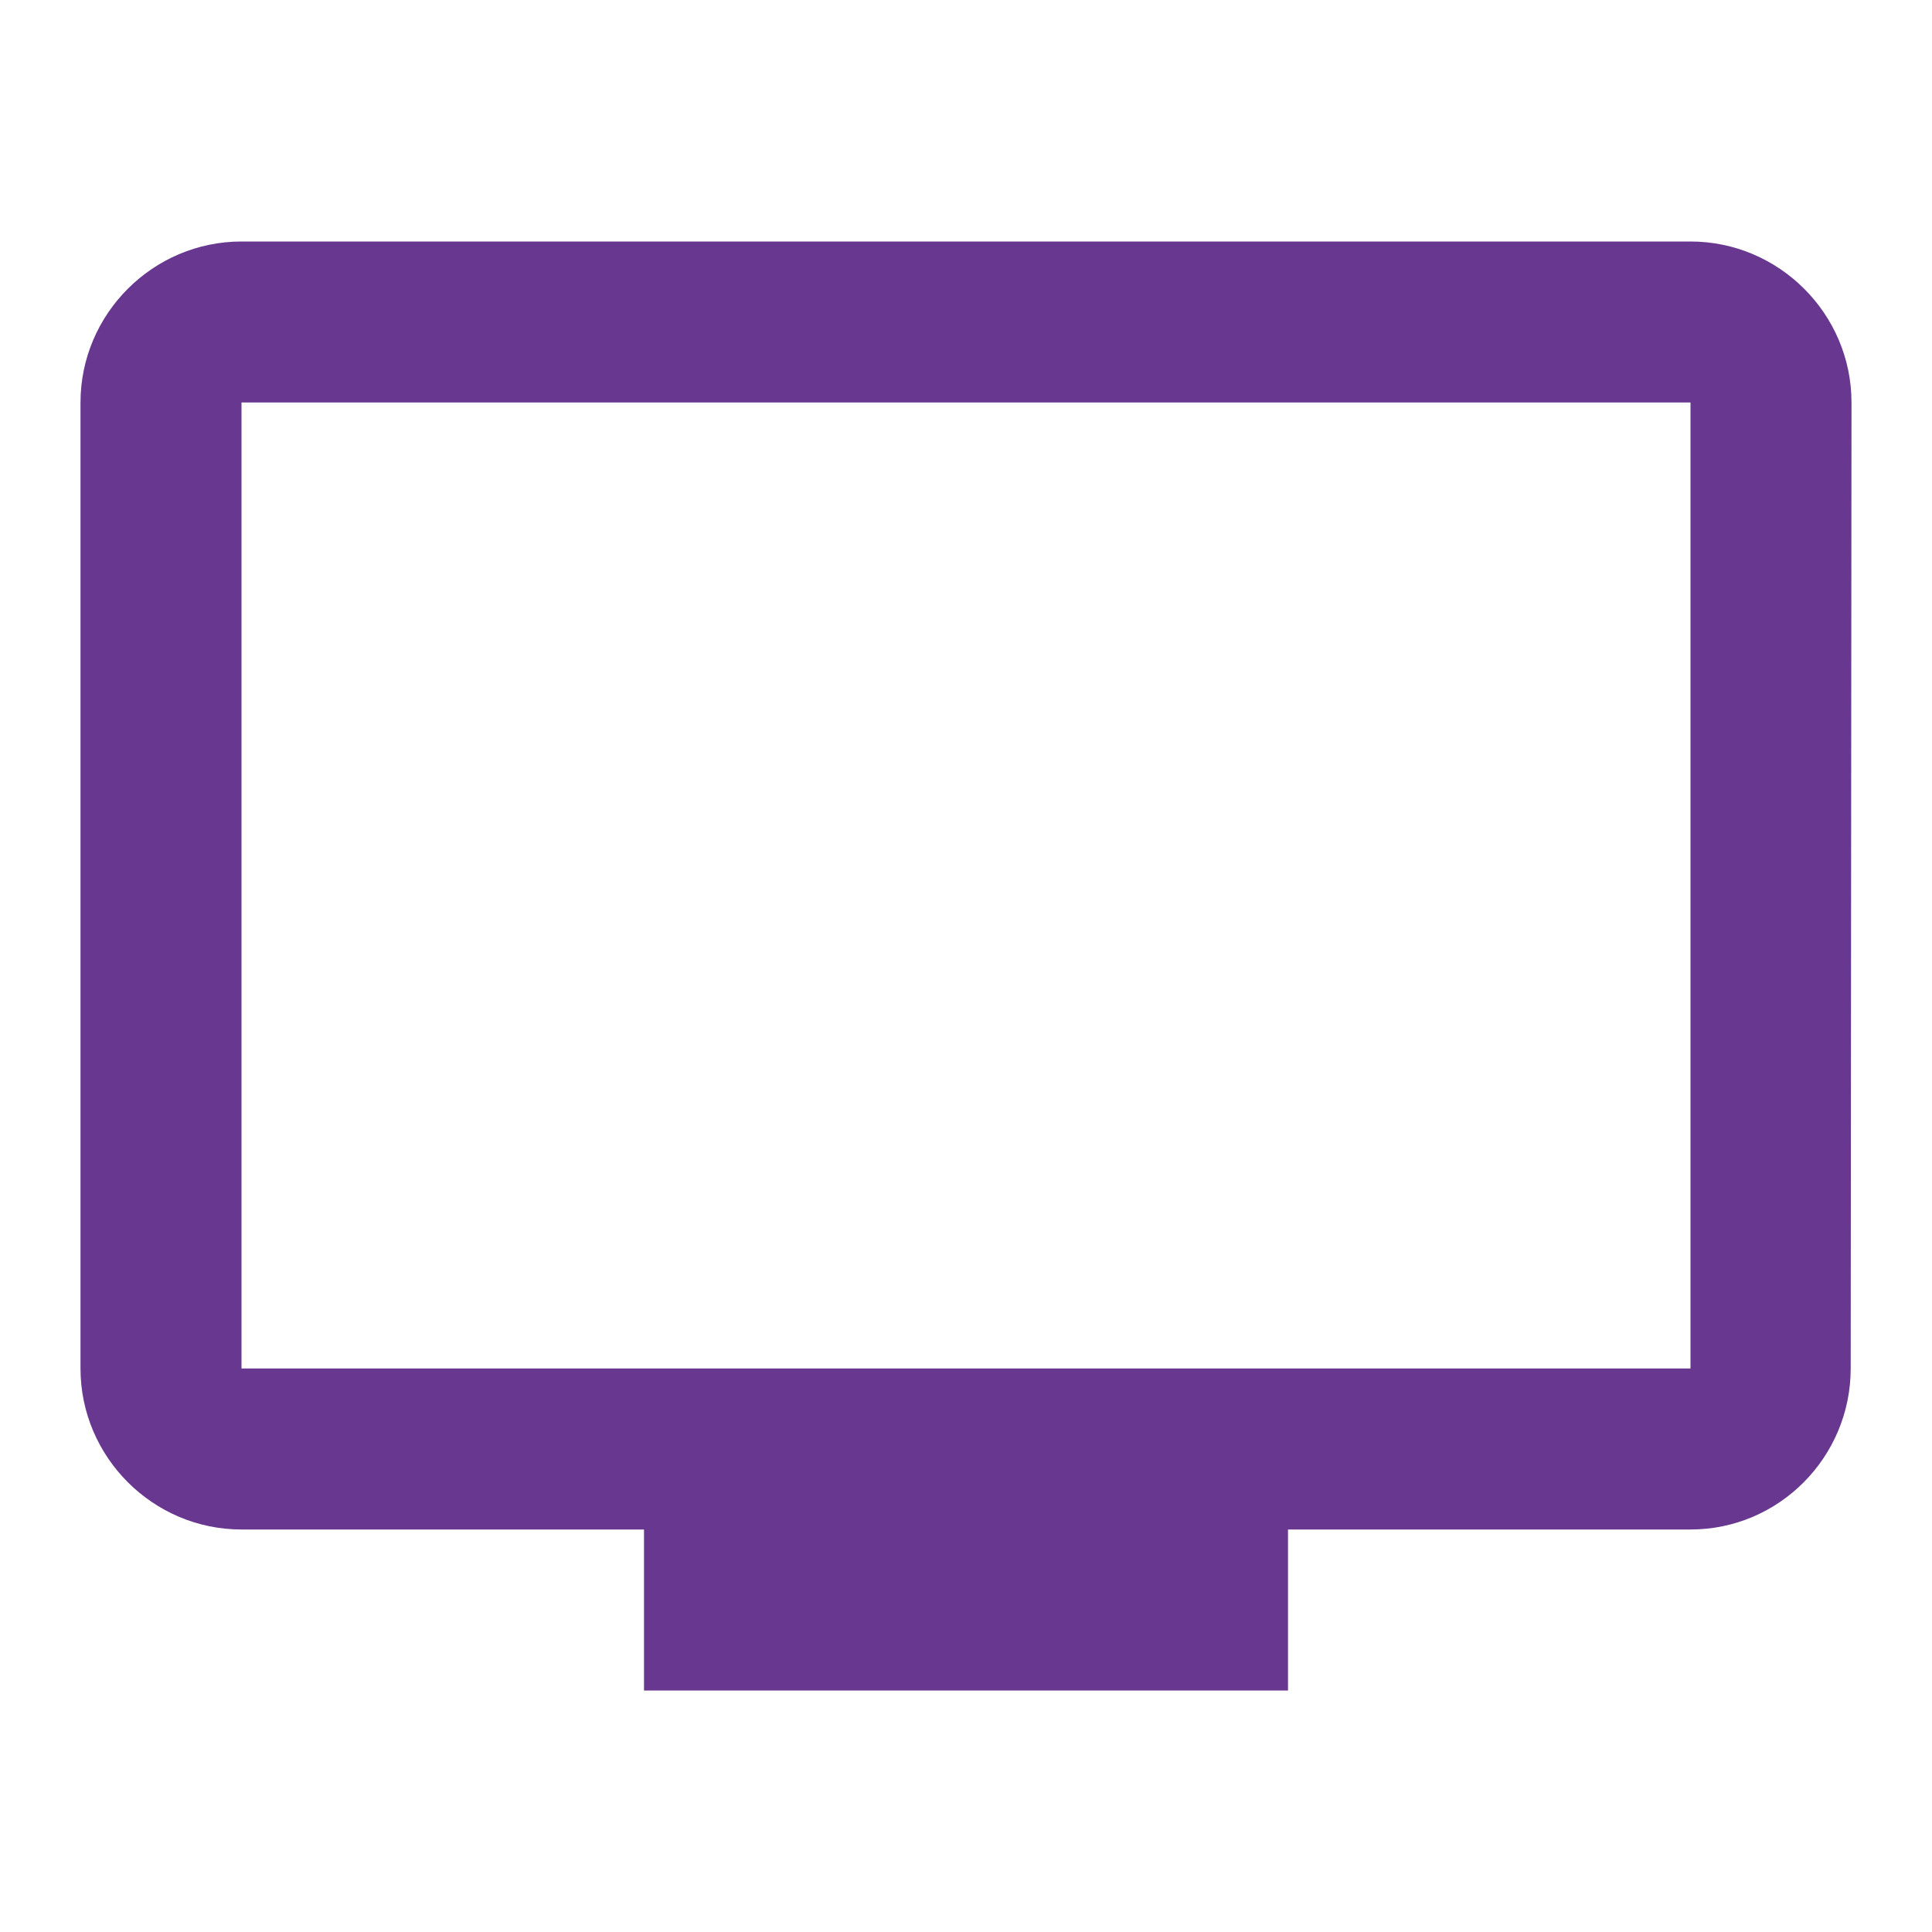
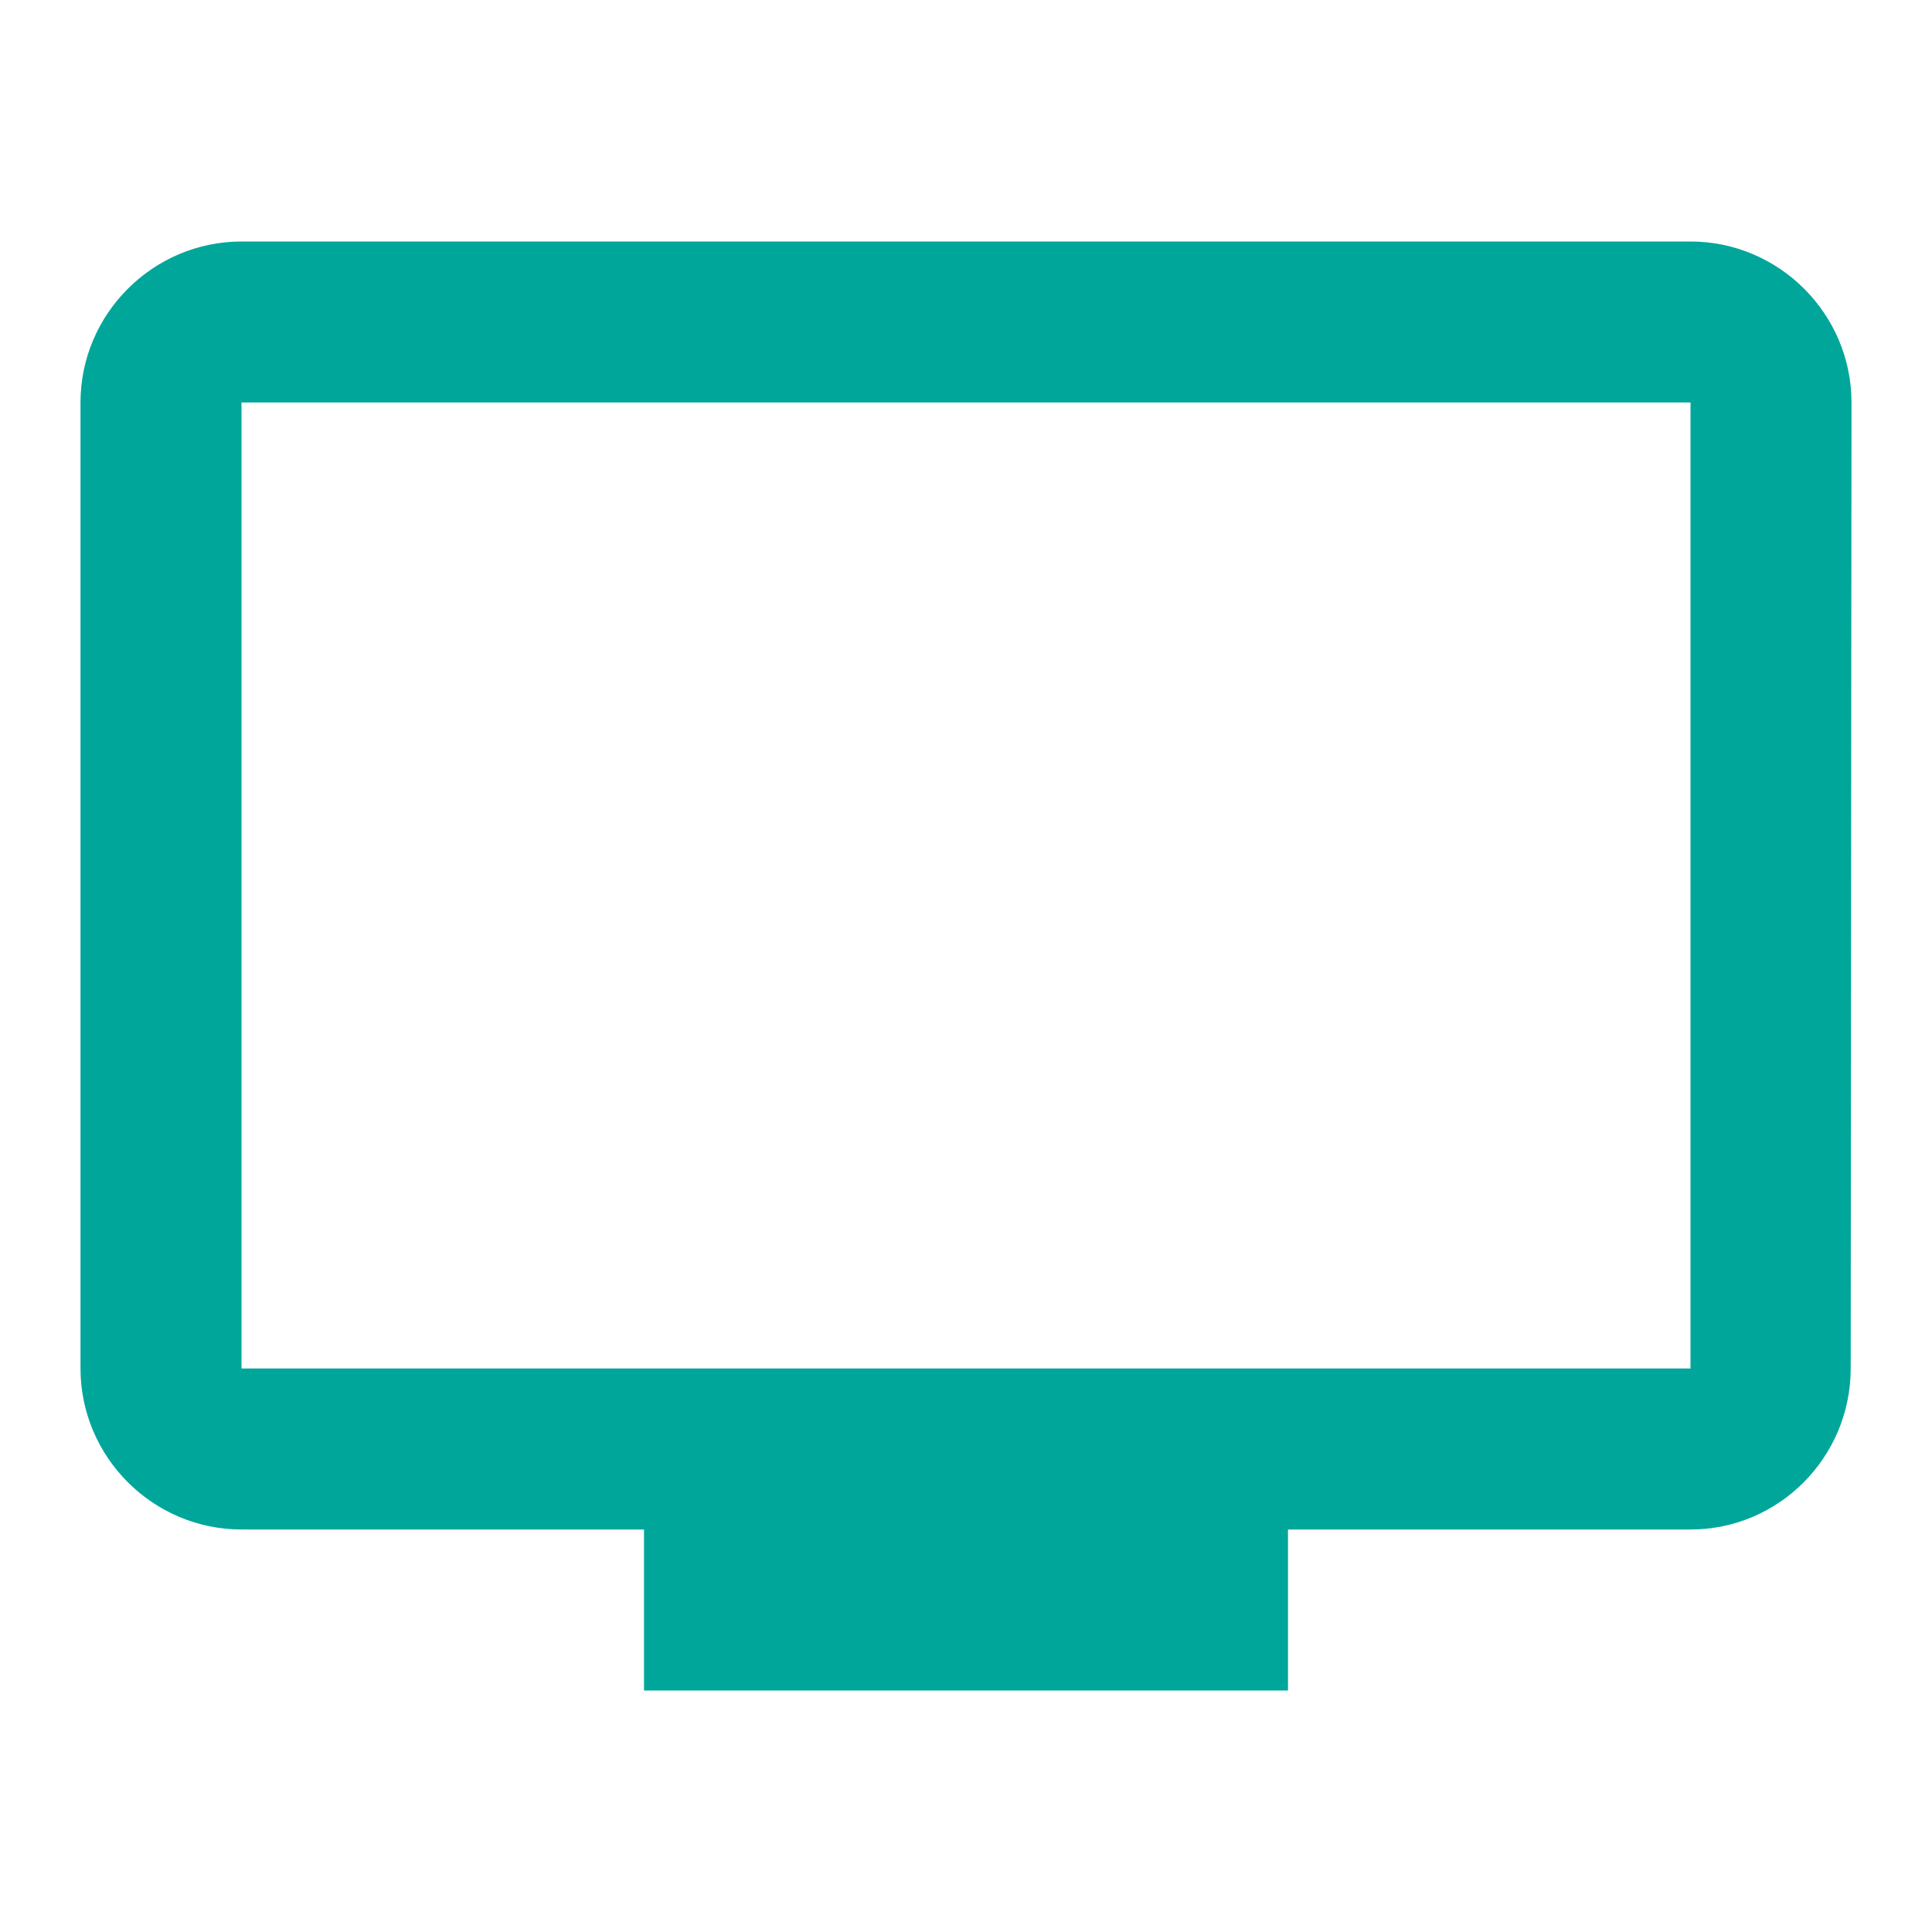
- <svg xmlns="http://www.w3.org/2000/svg" fill="#68378F" height="48" viewBox="0 0 24 24" width="48">
+ <svg xmlns="http://www.w3.org/2000/svg" fill="#01A69B" height="48" viewBox="0 0 24 24" width="48">
  <path d="M0 0h24v24H0z" fill="none" />
  <path d="M21 3H3c-1.1 0-2 .9-2 2v12c0 1.1.9 2 2 2h5v2h8v-2h5c1.1 0 1.99-.9 1.99-2L23 5c0-1.1-.9-2-2-2zm0 14H3V5h18v12z" />
</svg>
